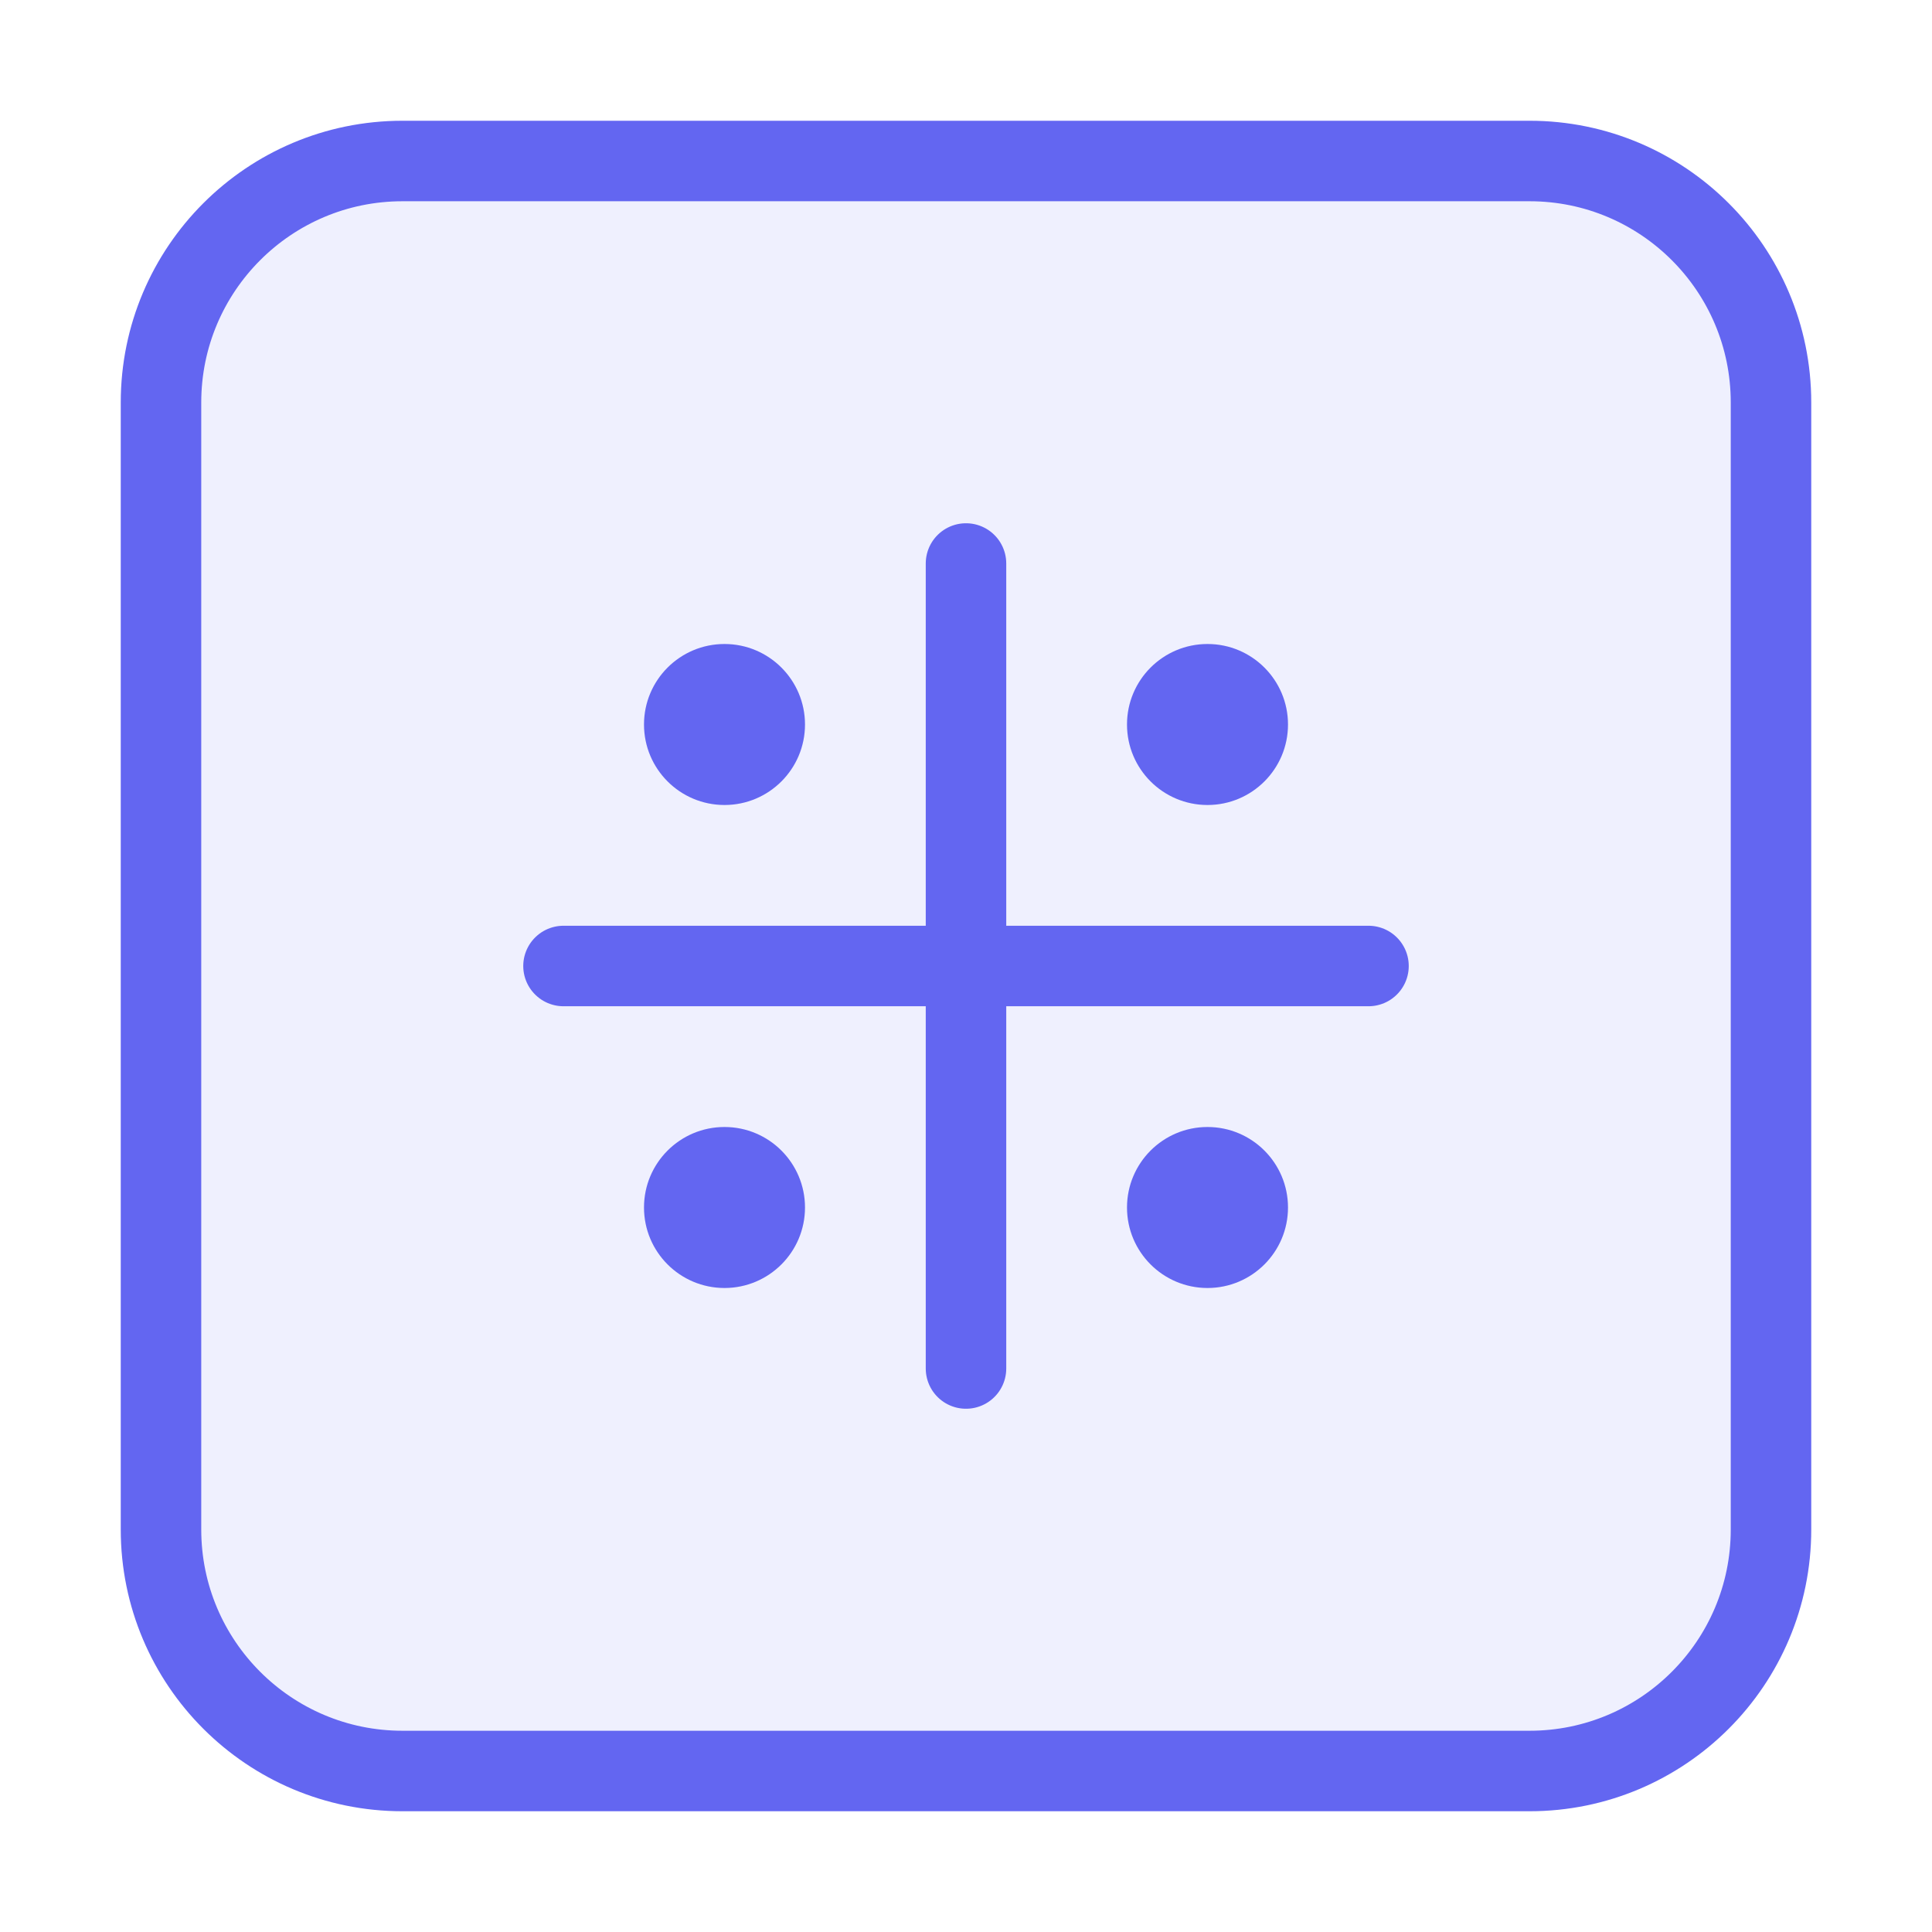
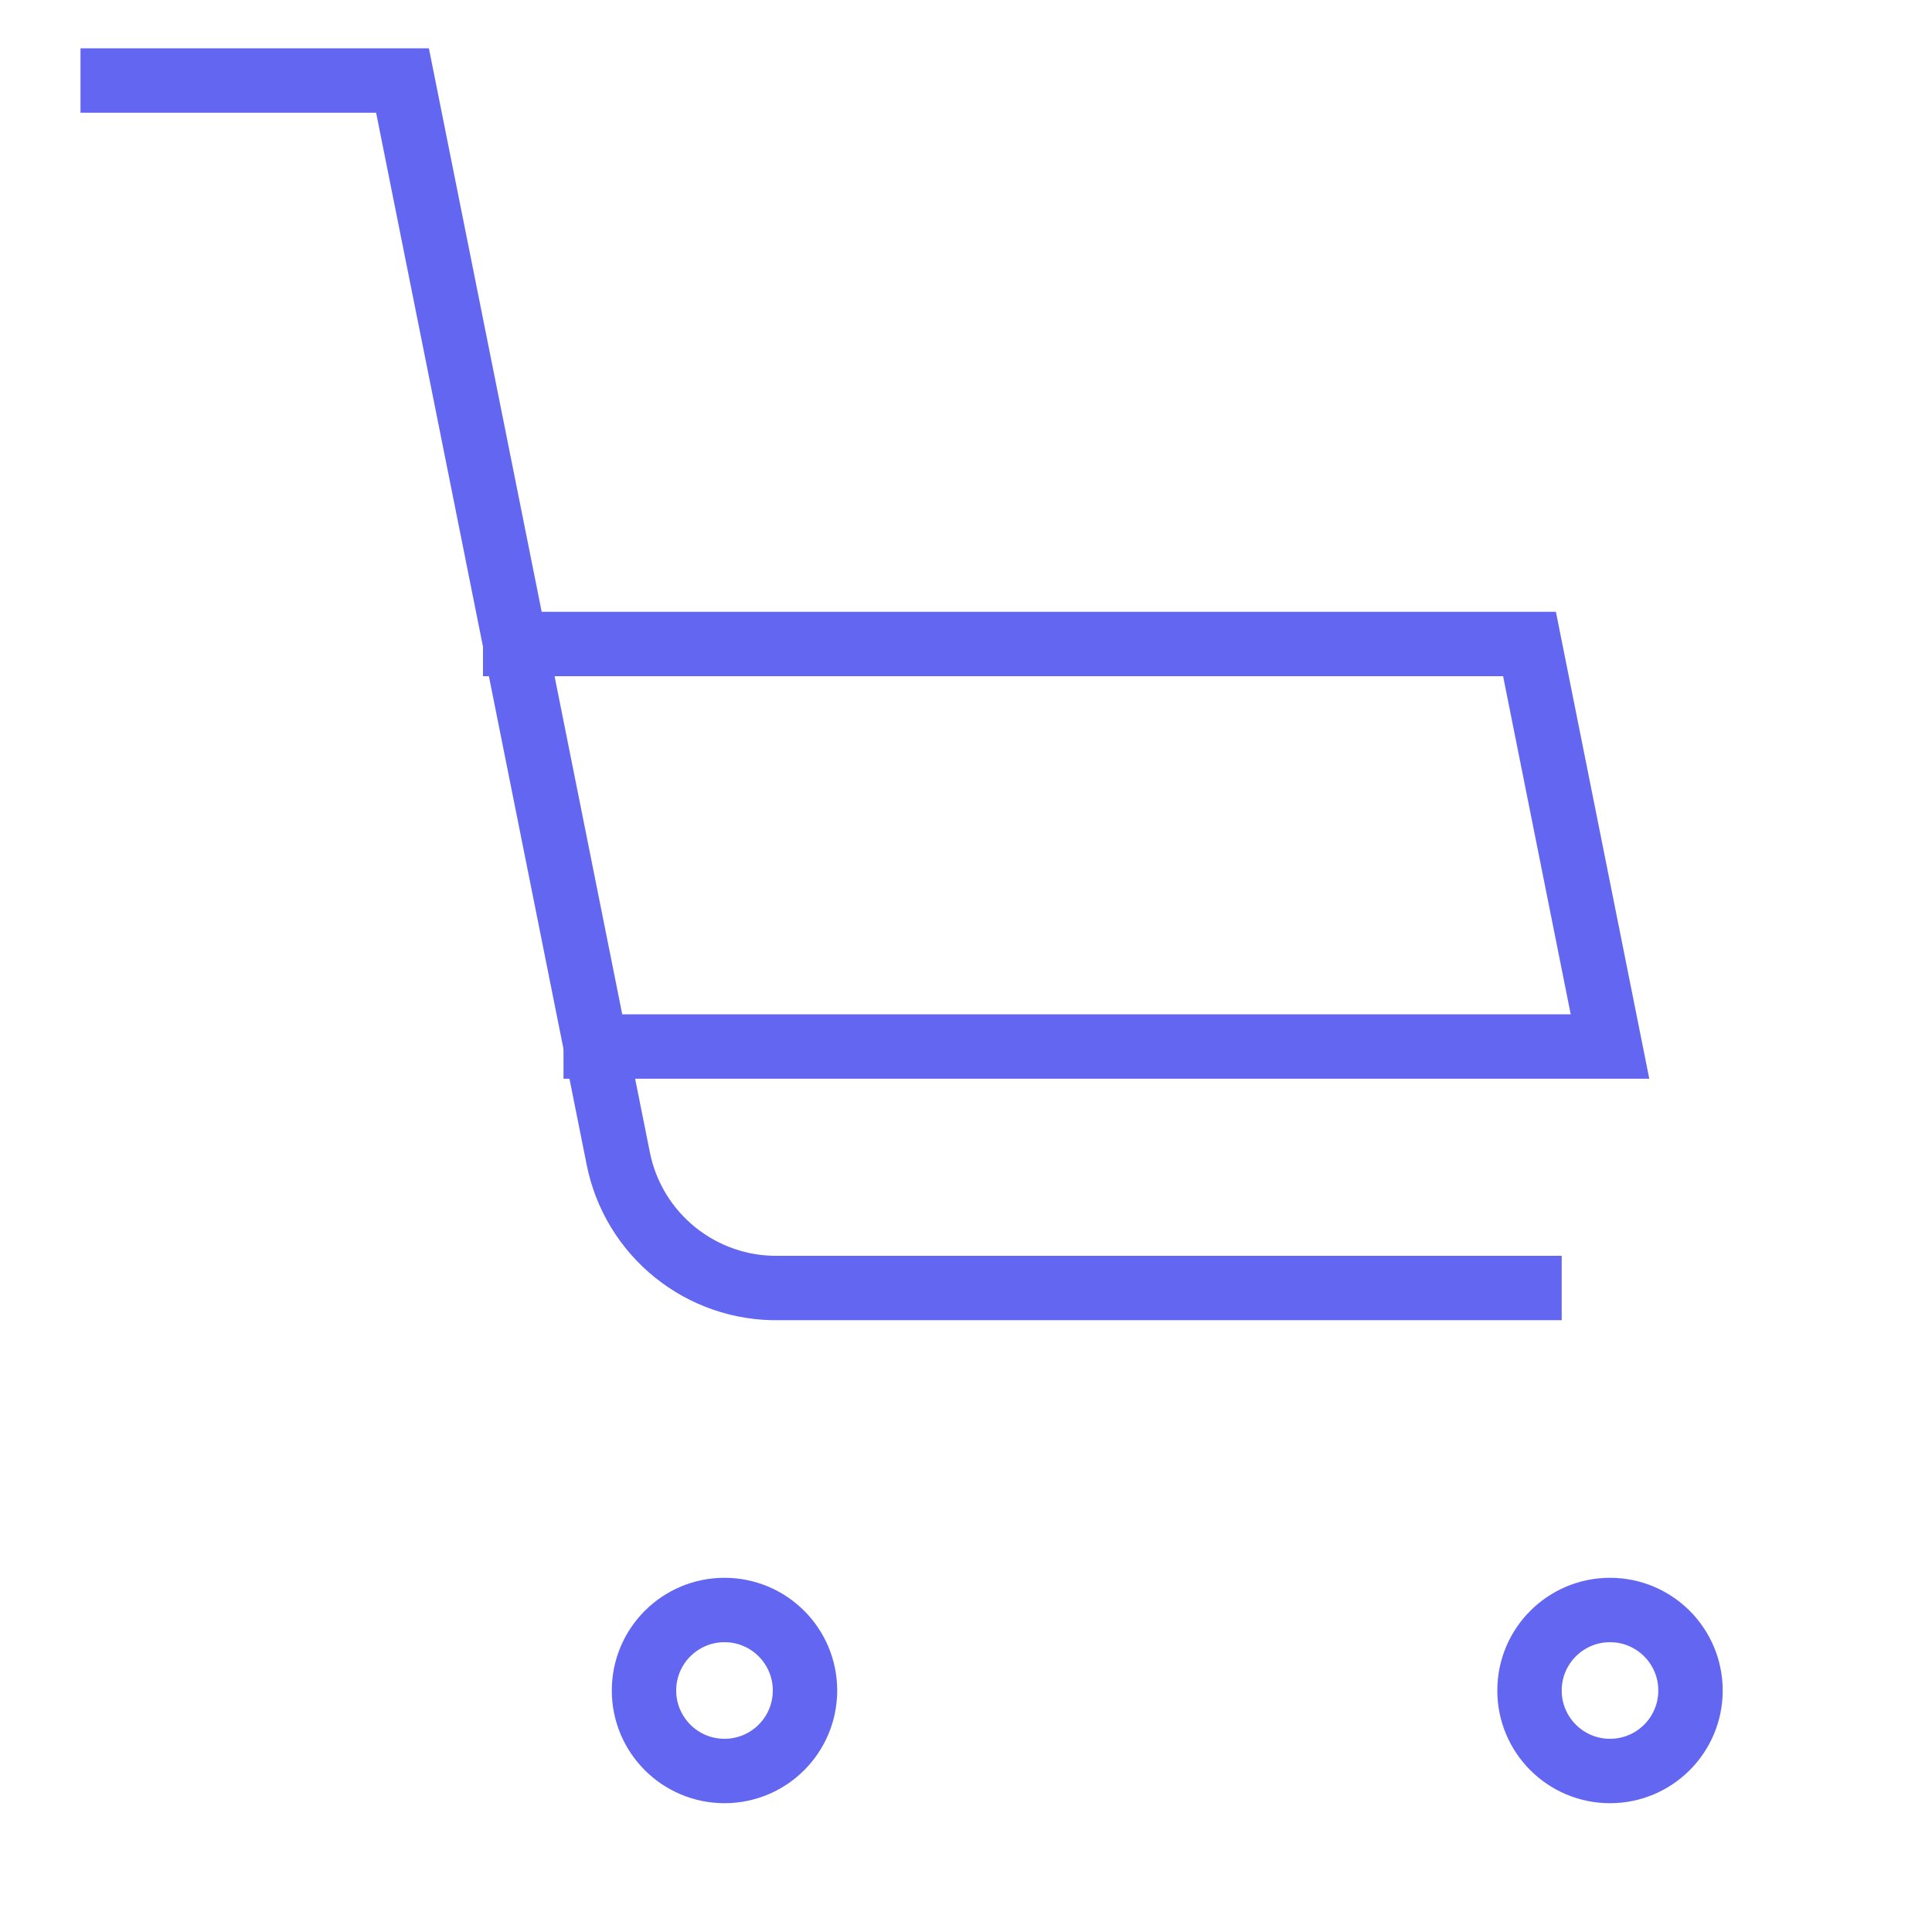
<svg xmlns="http://www.w3.org/2000/svg" width="512" height="512" viewBox="0 0 24 24" fill="none">
-   <rect x="2" y="2" width="20" height="20" rx="3" ry="3" stroke="#6366f1" stroke-width="1" fill="#6366f1" fill-opacity="0.1" />
-   <circle cx="9" cy="9" r="1" fill="#6366f1" />
-   <circle cx="15" cy="9" r="1" fill="#6366f1" />
-   <circle cx="9" cy="15" r="1" fill="#6366f1" />
-   <circle cx="15" cy="15" r="1" fill="#6366f1" />
-   <path d="M7 12h10" stroke="#6366f1" stroke-width="1" stroke-linecap="round" />
-   <path d="M12 7v10" stroke="#6366f1" stroke-width="1" stroke-linecap="round" />
+   <circle cx="9" cy="21" r="1" stroke="#6366f1" stroke-width="0.8" />
+   <circle cx="20" cy="21" r="1" stroke="#6366f1" stroke-width="0.8" />
+   <path d="M1 1h4l2.68 13.39a2 2 0 002 1.61h9.72" stroke="#6366f1" stroke-width="0.8" />
+   <path d="M7 13h13l-1-5H6" stroke="#6366f1" stroke-width="0.8" />
</svg>
